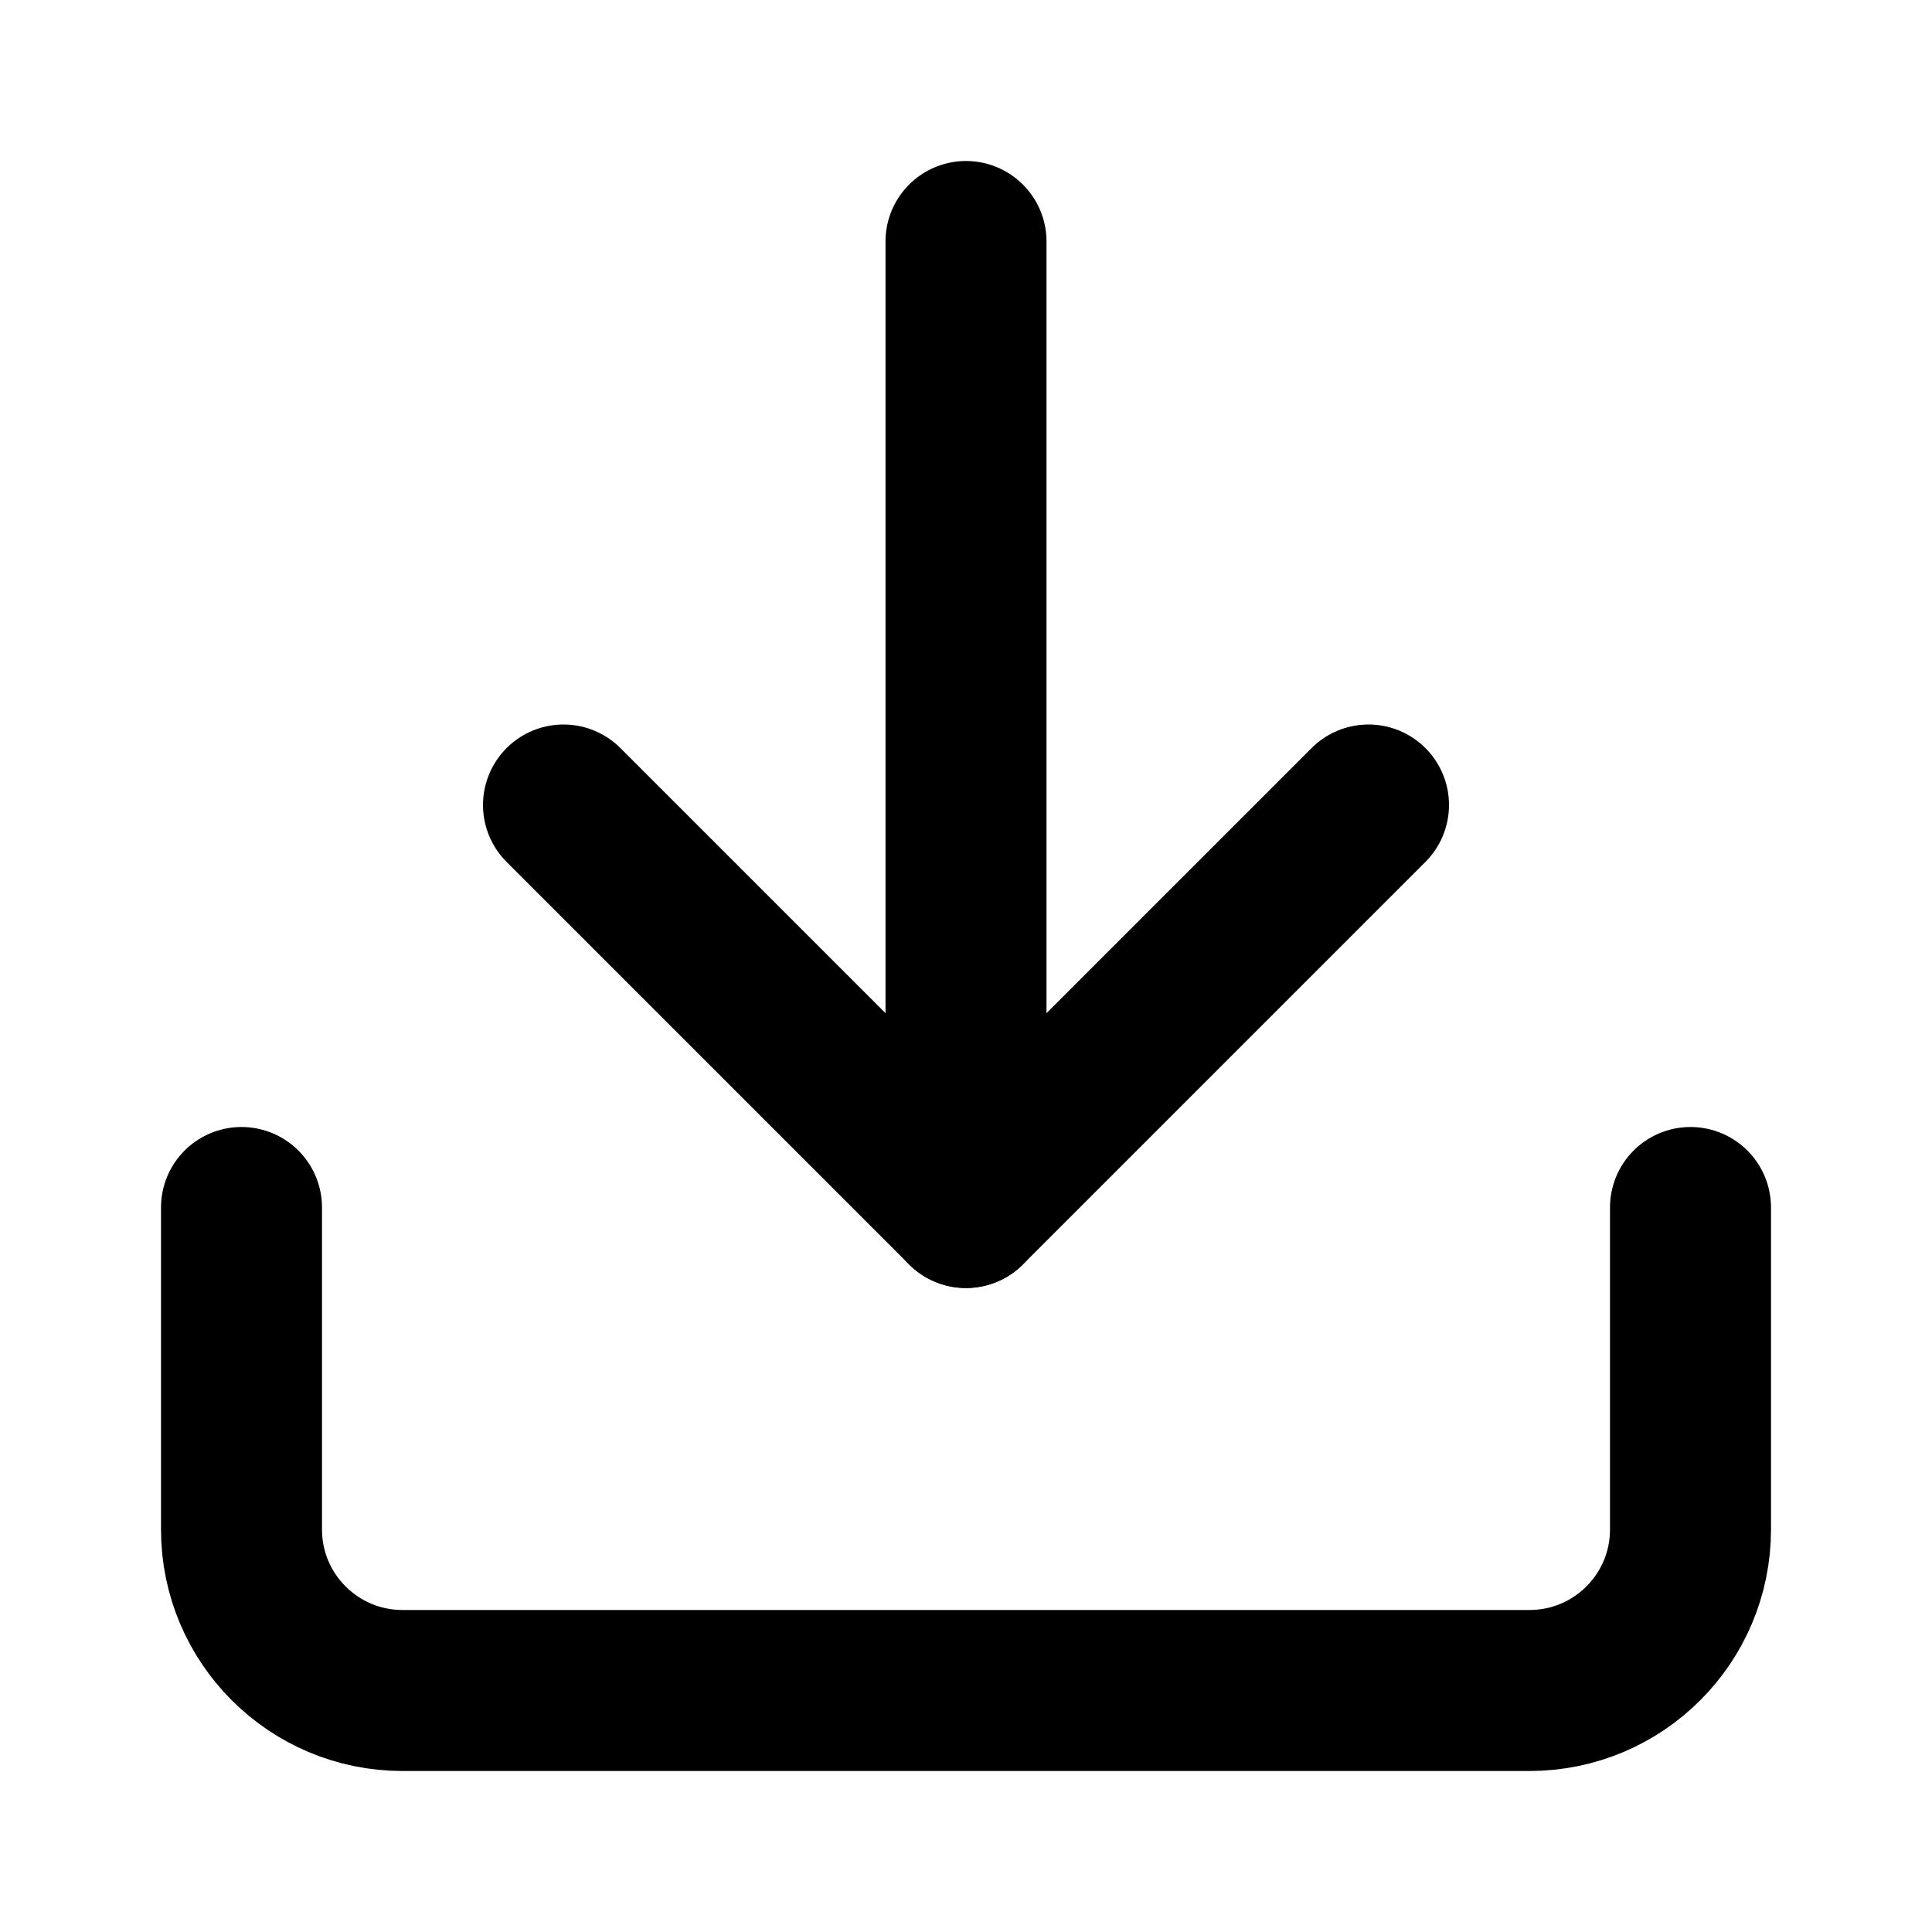
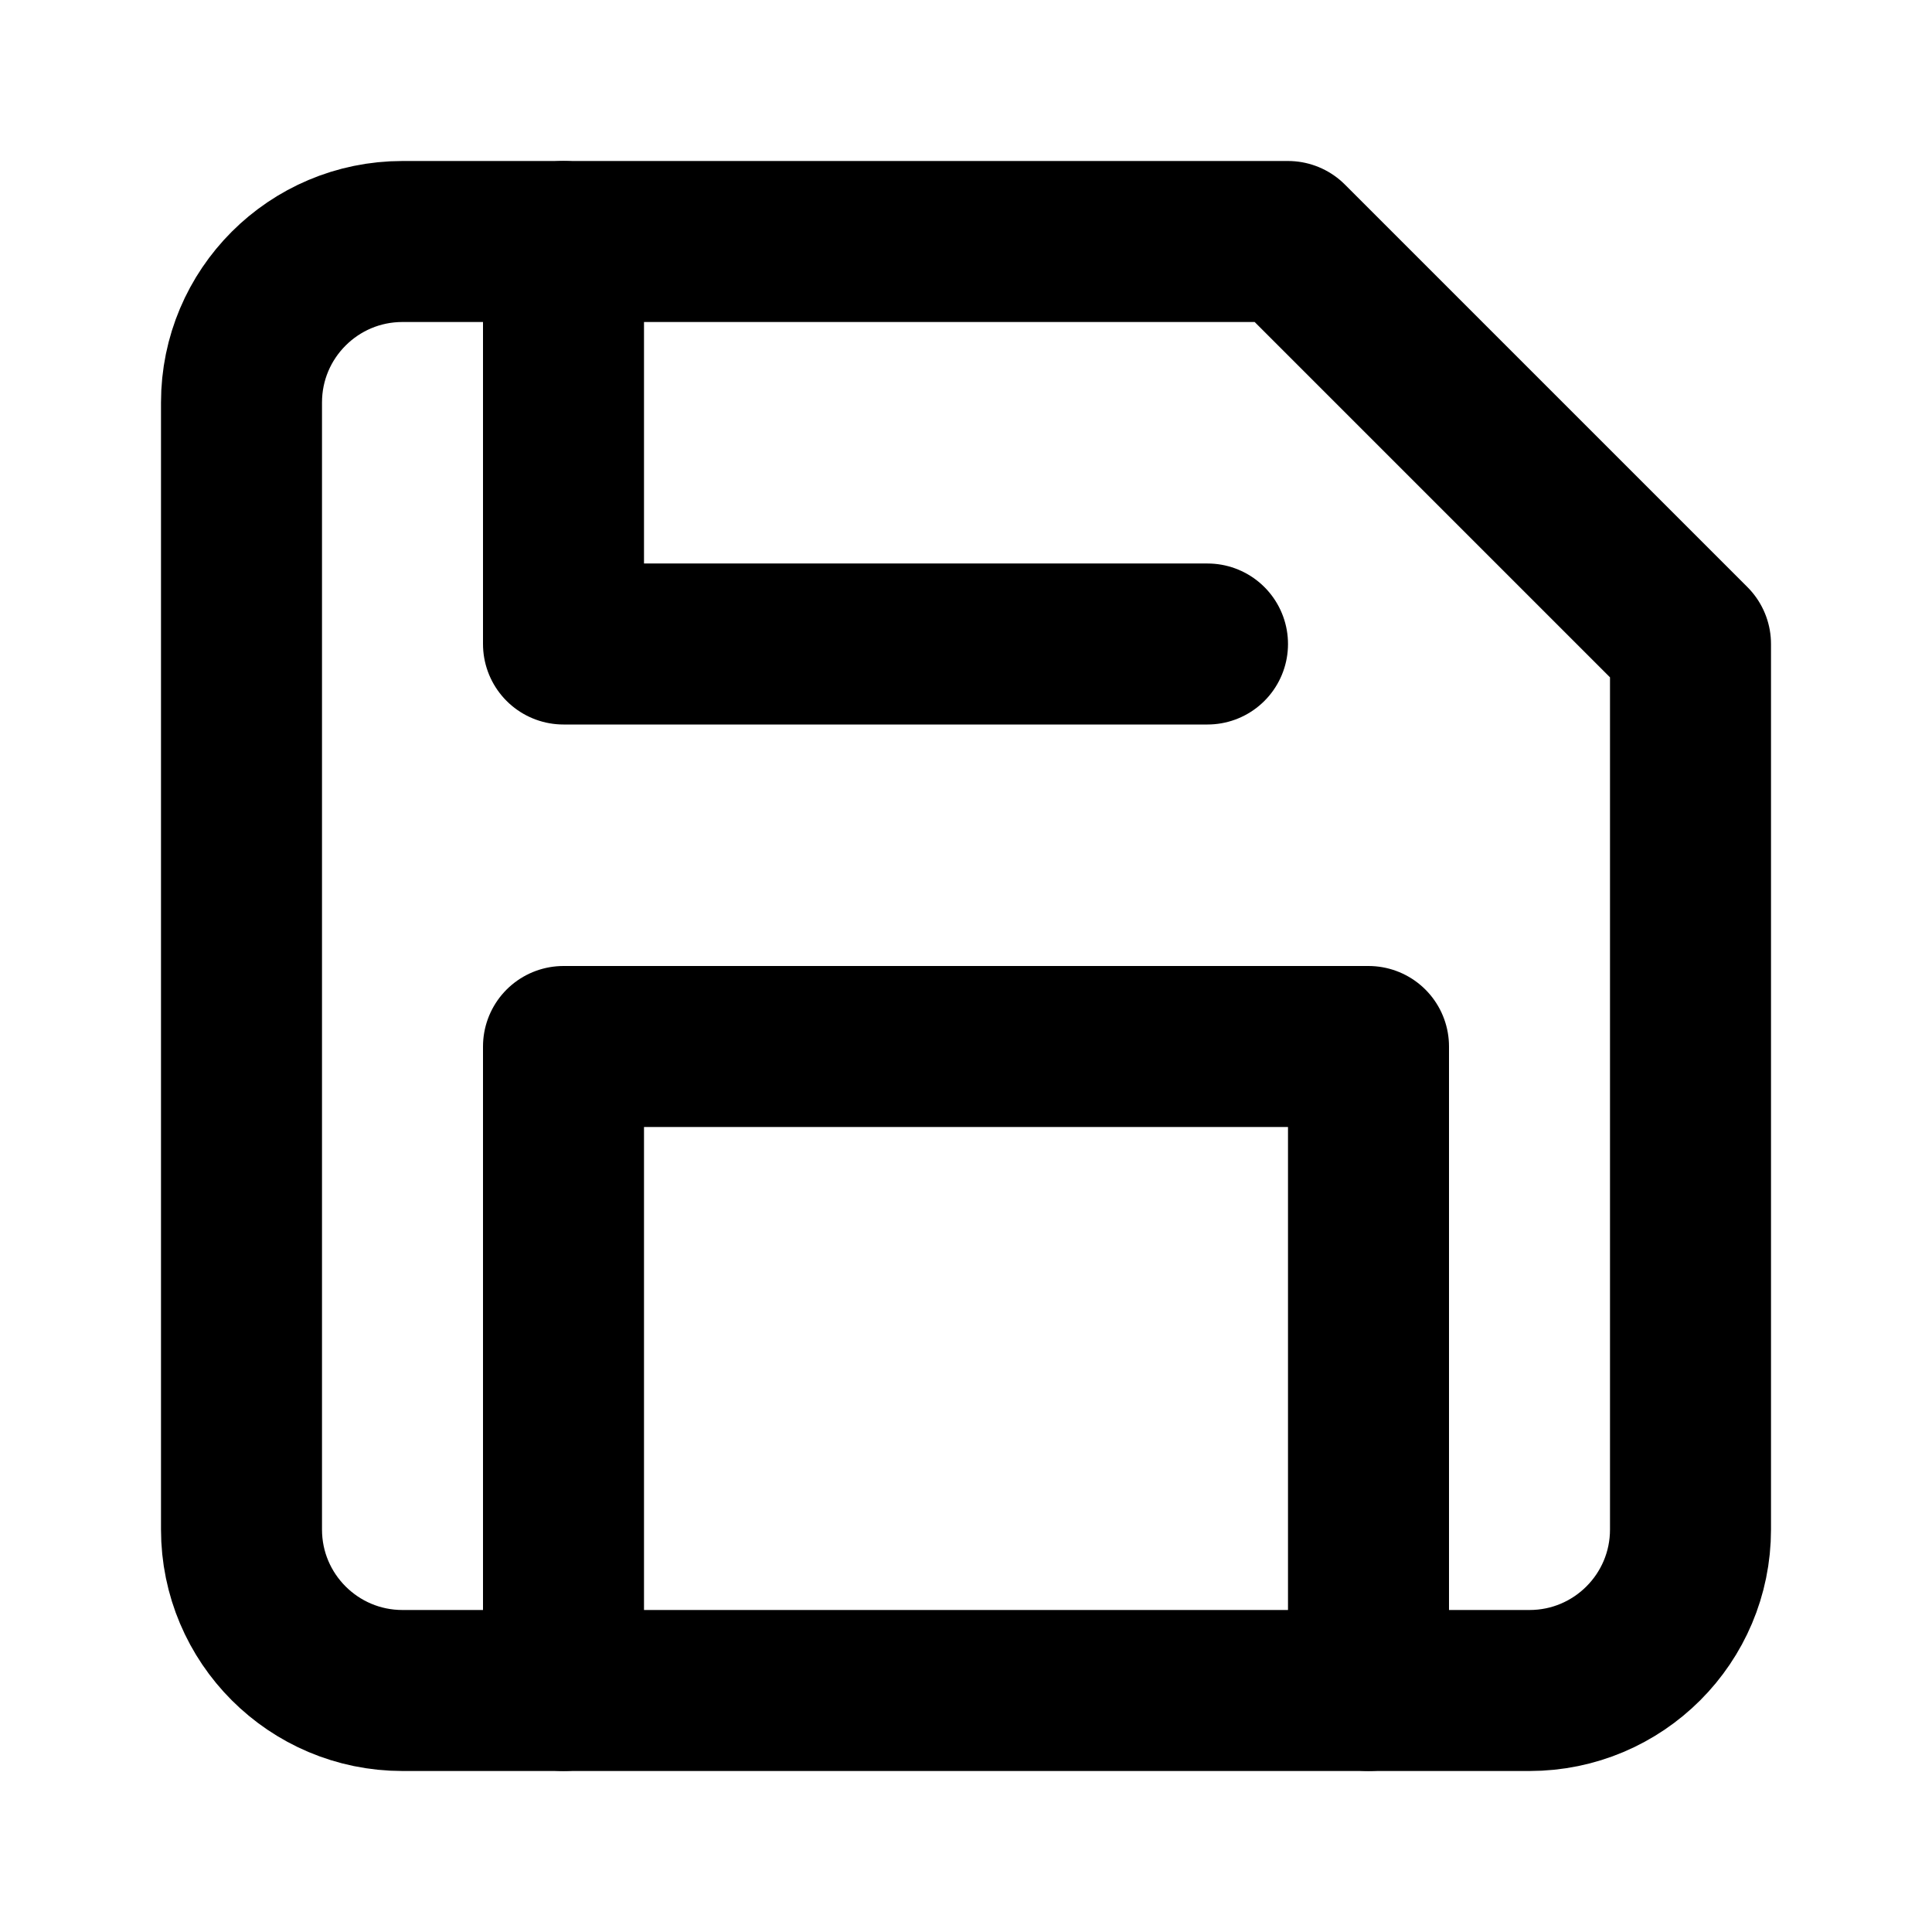
- <svg xmlns="http://www.w3.org/2000/svg" width="24" height="24" viewBox="0 0 24 24" fill="none" stroke="currentColor" stroke-width="2" stroke-linecap="round" stroke-linejoin="round" class="feather feather-download" version="1.1" id="svg8">
+ <svg xmlns="http://www.w3.org/2000/svg" width="24" height="24" viewBox="0 0 24 24" fill="none" stroke="currentColor" stroke-width="2" stroke-linecap="round" stroke-linejoin="round" class="feather feather-save" version="1.1" id="svg8">
  <defs id="defs12" />
-   <path d="M21 15v4a2 2 0 0 1-2 2H5a2 2 0 0 1-2-2v-4" id="path2" style="stroke:#000000;stroke-opacity:1;stroke-linejoin:round;stroke-linecap:round" />
-   <polyline points="7 10 12 15 17 10" id="polyline4" style="stroke-linejoin:round;stroke-linecap:round;stroke:#000000;stroke-opacity:1;fill-opacity:1" />
-   <line x1="12" y1="15" x2="12" y2="3" id="line6" style="fill:#000000;fill-opacity:1;stroke:#000000;stroke-opacity:1;stroke-linejoin:round;stroke-linecap:round" />
+   <path d="M19 21H5a2 2 0 0 1-2-2V5a2 2 0 0 1 2-2h11l5 5v11a2 2 0 0 1-2 2z" id="path2" style="stroke:#000000;stroke-opacity:1;stroke-linejoin:round;stroke-linecap:round" />
+   <polyline points="17 21 17 13 7 13 7 21" id="polyline4" />
+   <polyline points="7 3 7 8 15 8" id="polyline6" />
</svg>
